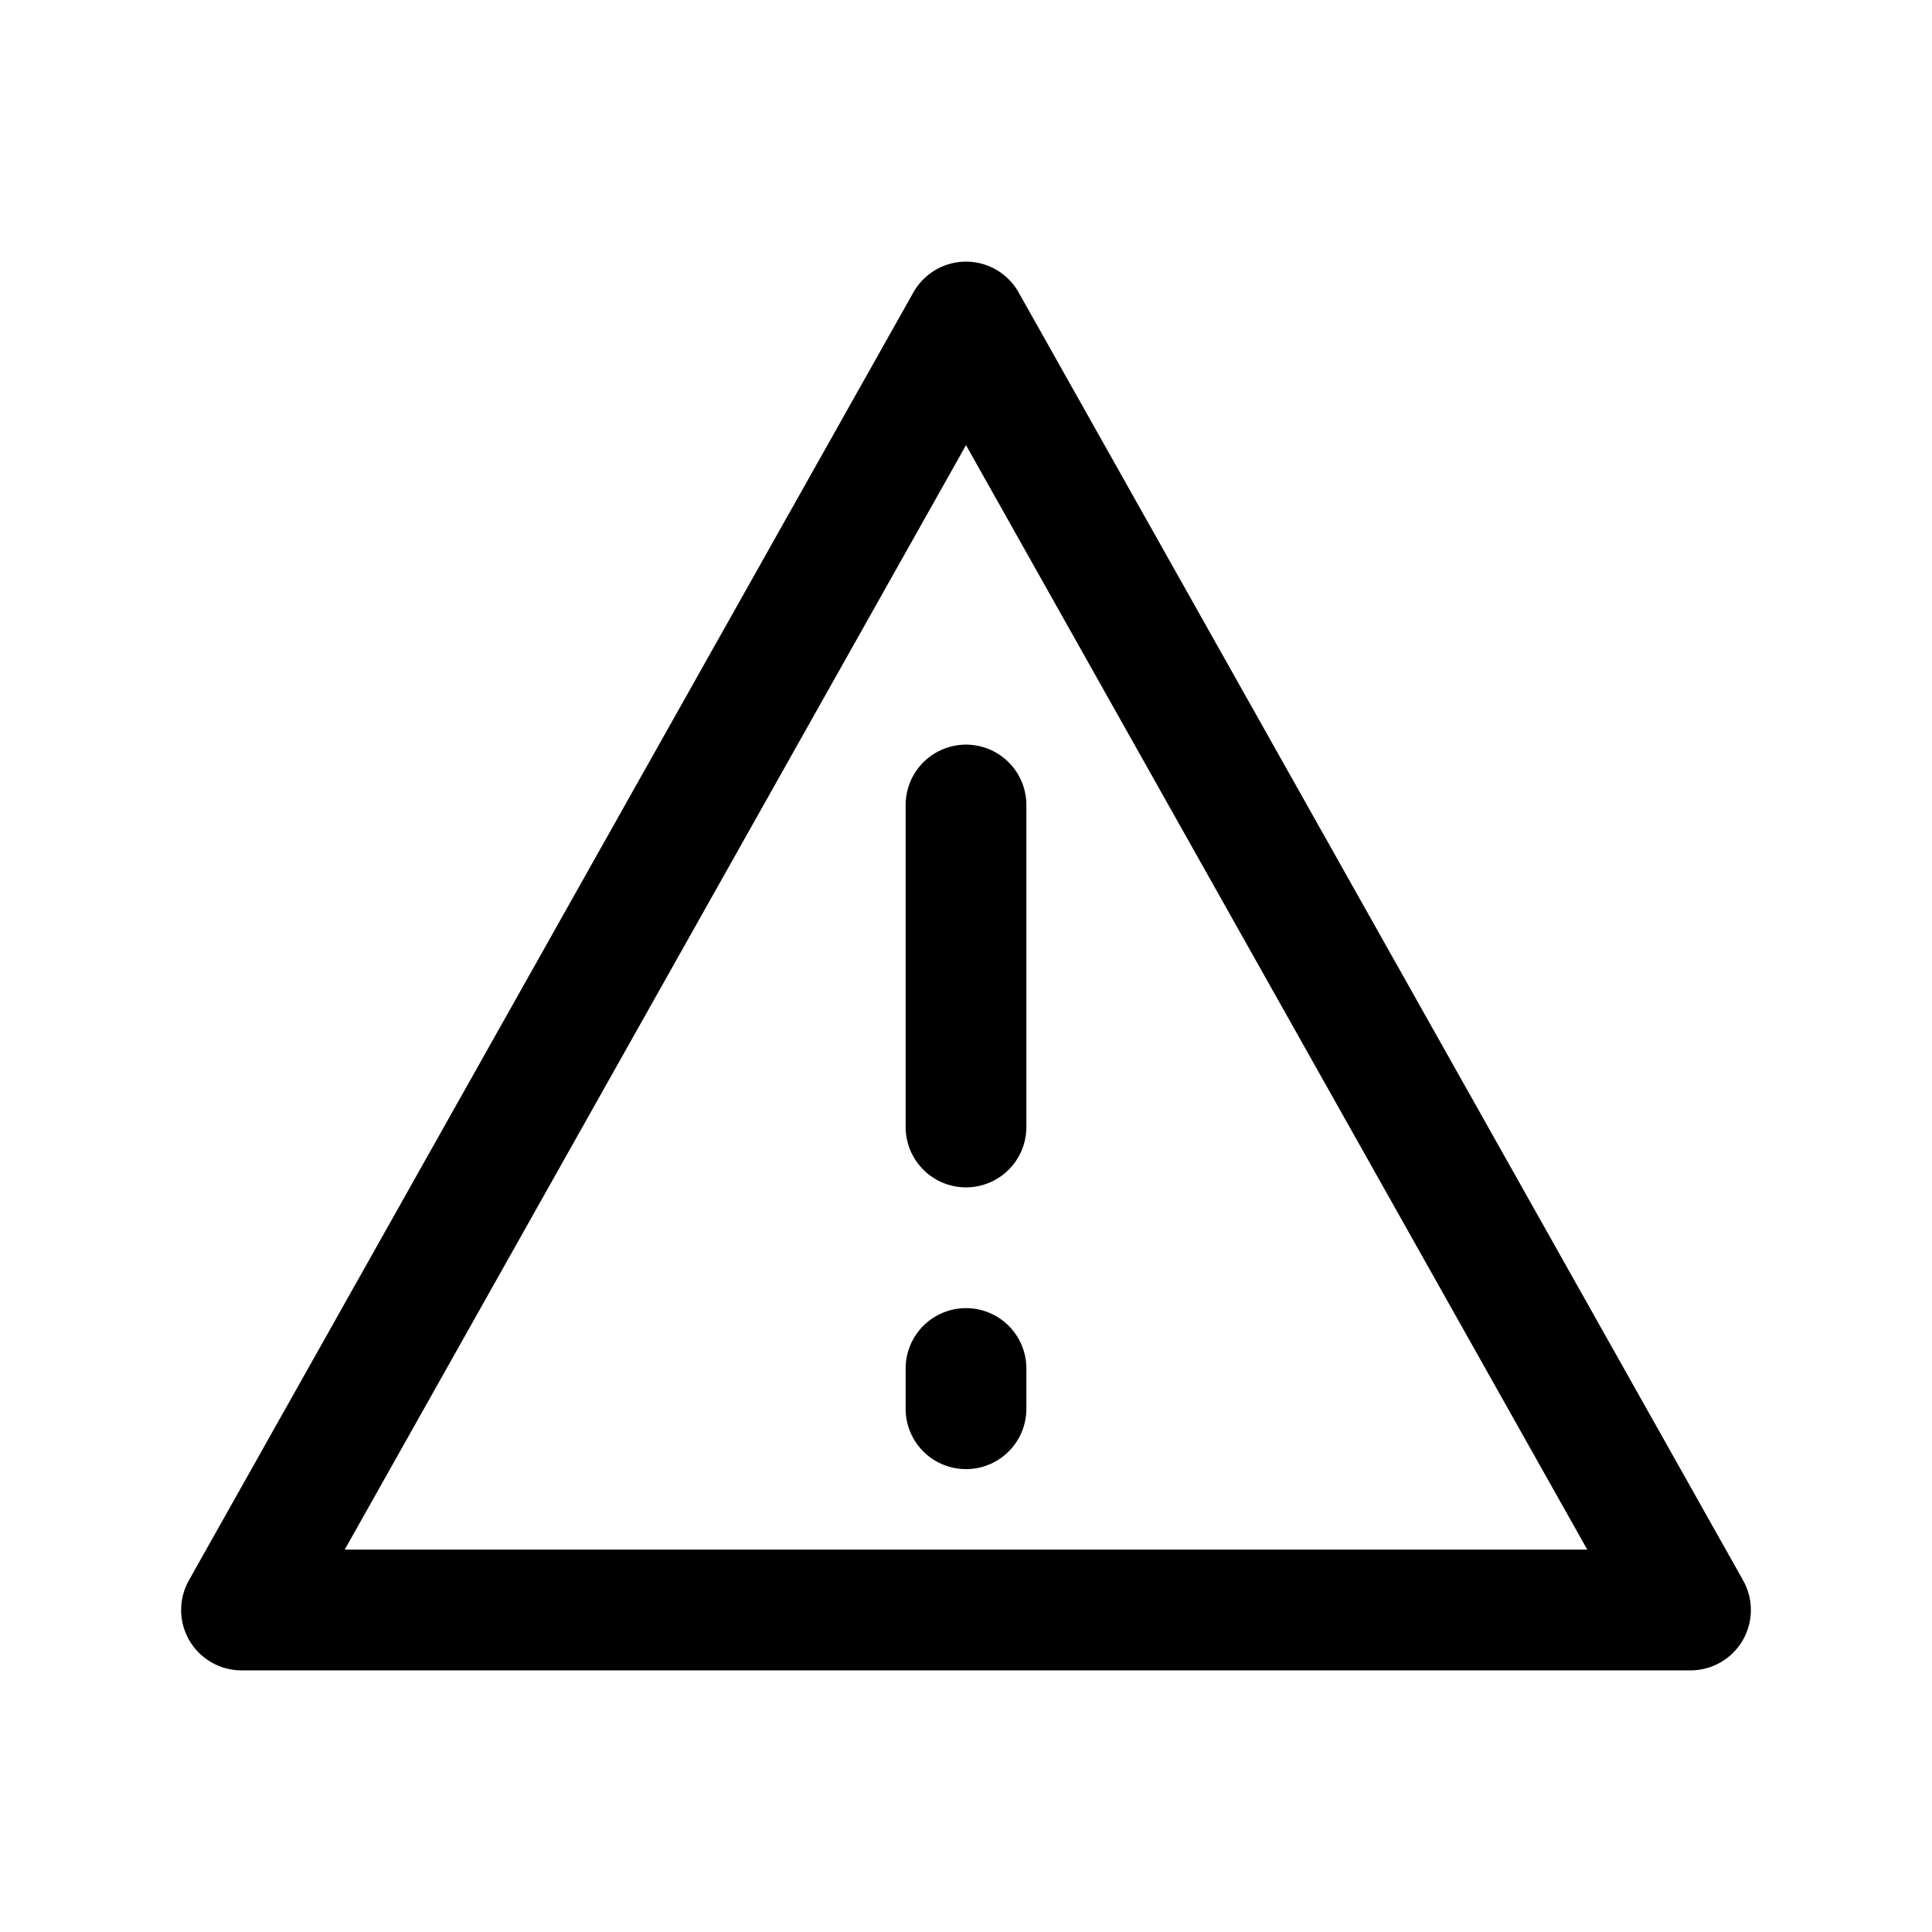
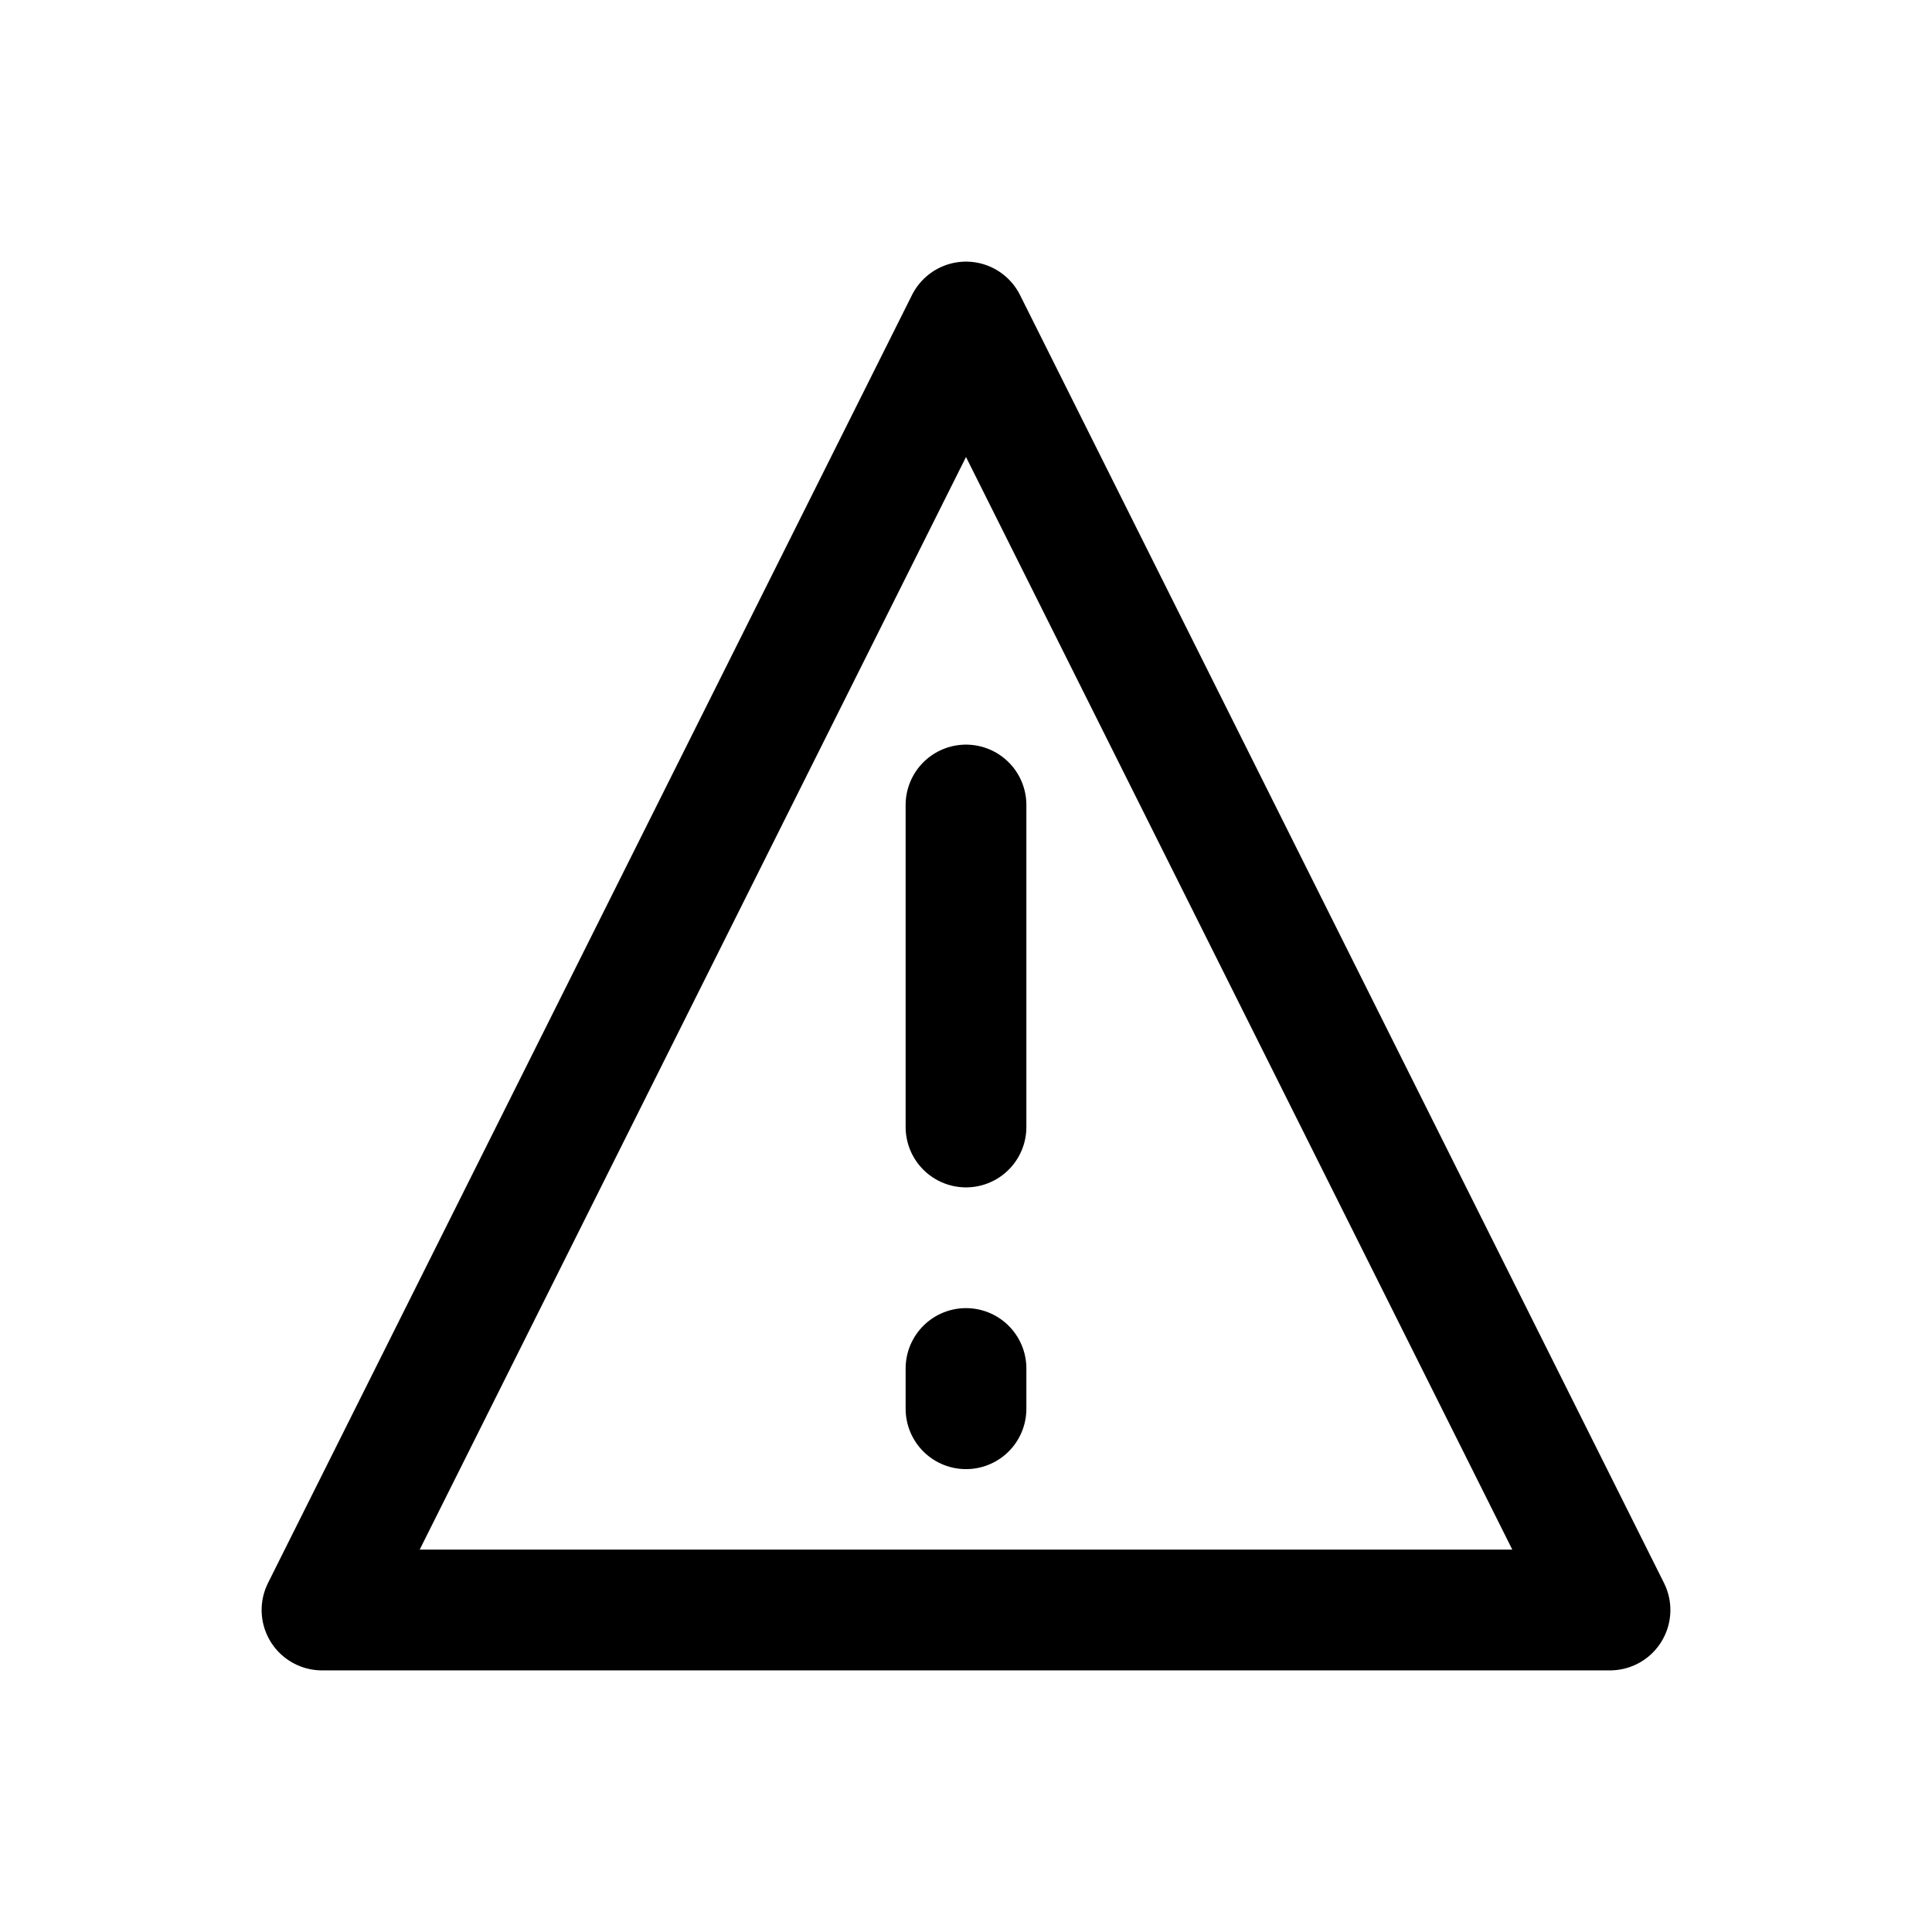
<svg xmlns="http://www.w3.org/2000/svg" viewBox="0 0 24 24" fill="none" stroke="currentColor" stroke-width="1.5" stroke-linecap="round" stroke-linejoin="round">
-   <path d="M12 4L21 20H3z" />
+   <path d="M12 4L20 20H4z" />
  <path d="M12 10v4M12 17v.5" />
</svg>
